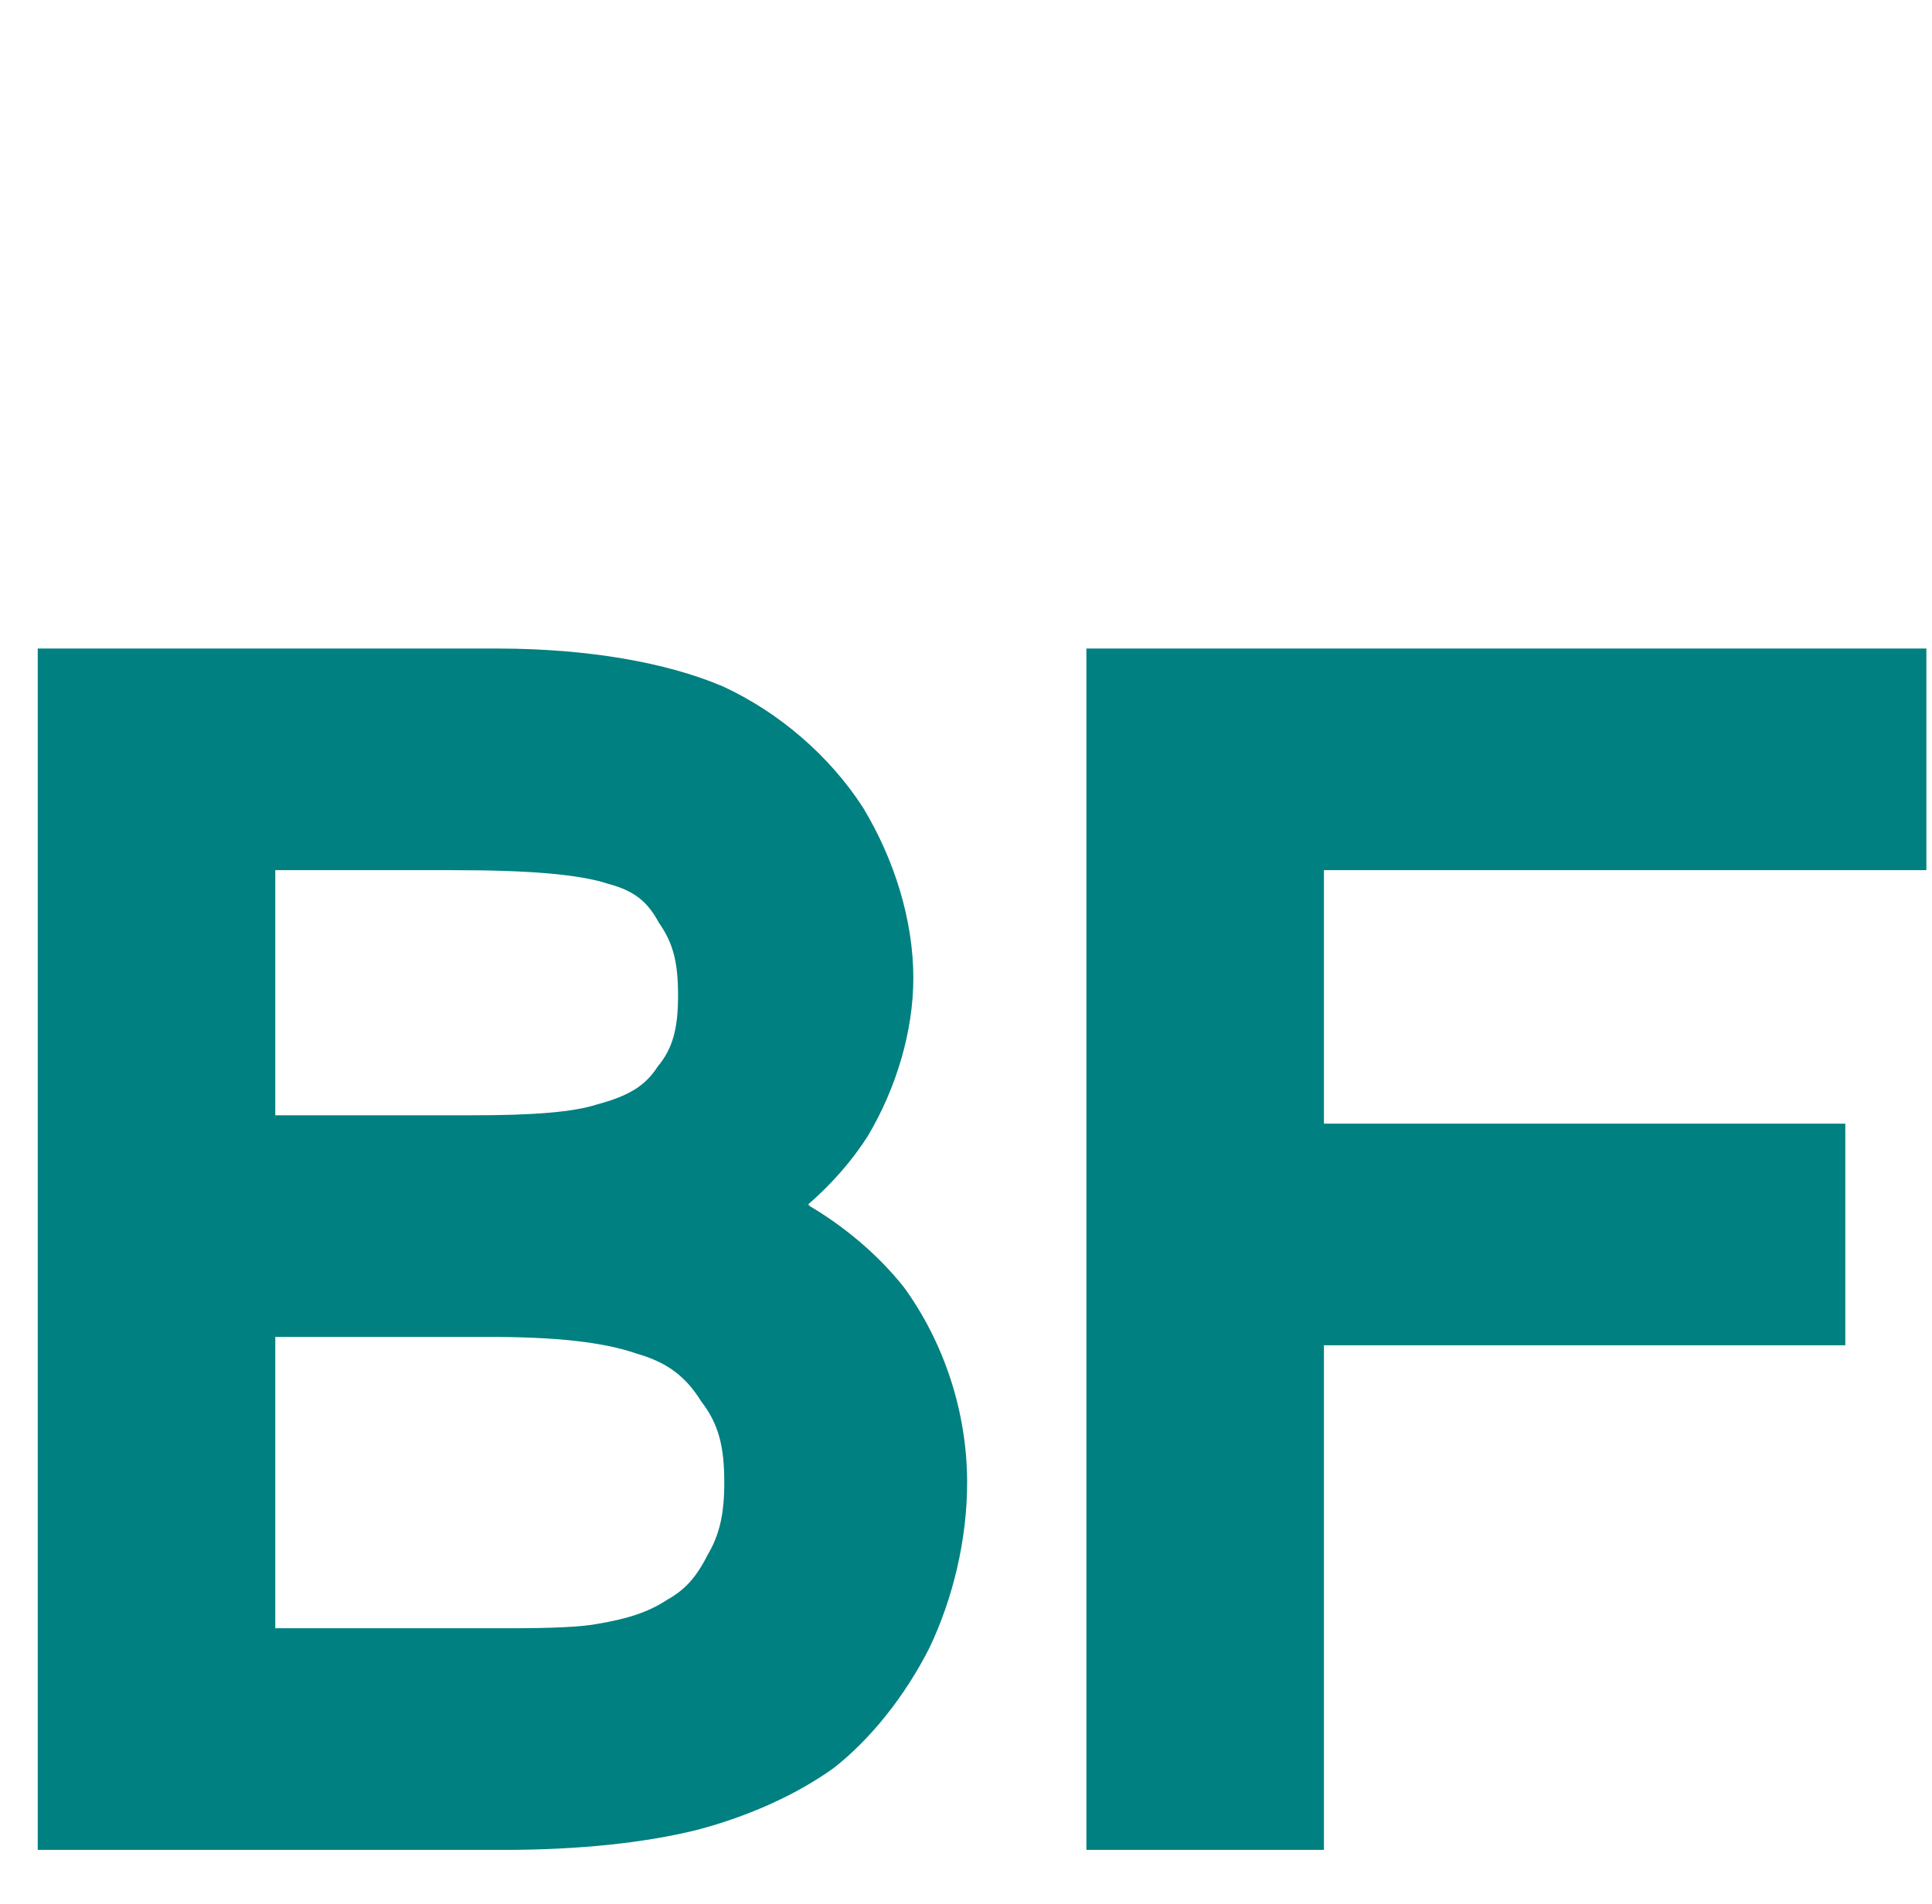
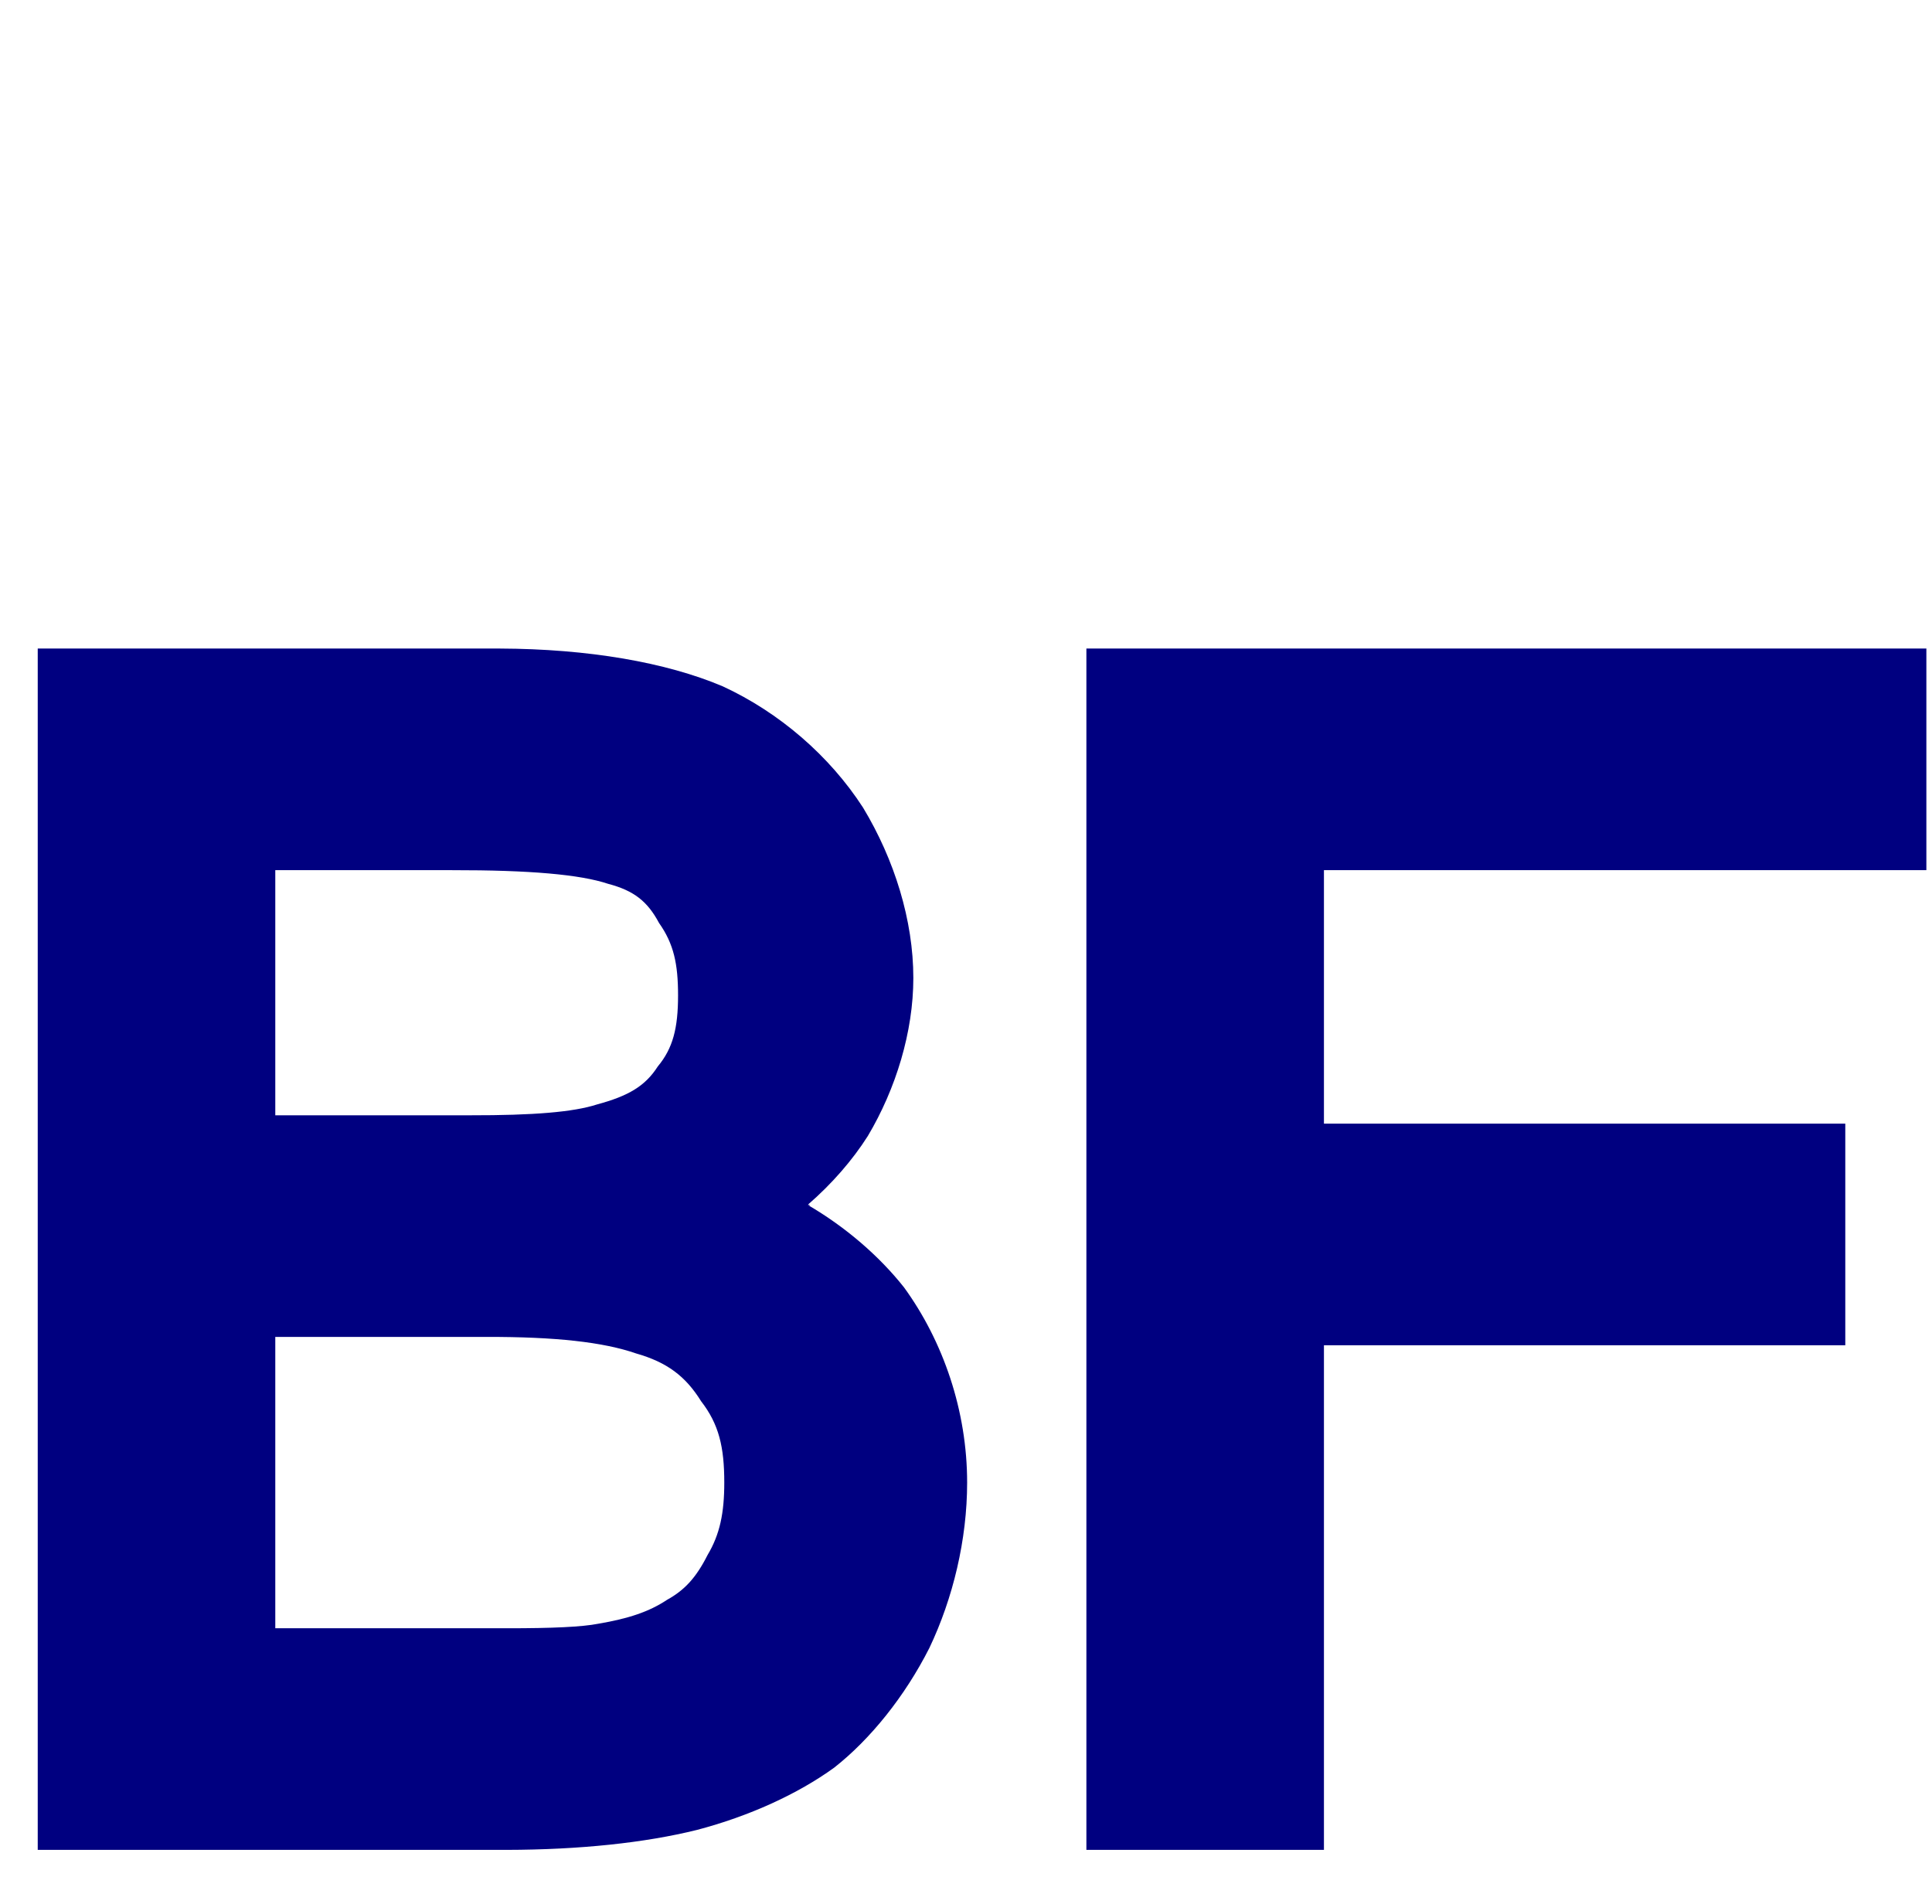
<svg xmlns="http://www.w3.org/2000/svg" width="410" height="404" viewBox="0 0 410 404" fill="none">
-   <path d="M 106.075 137.644 C 124.877 137.711 141.347 140.577 153.337 145.646 C 165.356 151.186 176.051 160.413 183.157 171.412 C 189.828 182.461 193.824 195.345 193.824 207.557 C 193.824 218.99 190.132 231.073 184.165 241.105 C 180.878 246.282 176.501 251.286 171.508 255.623 L 171.904 255.819 L 171.816 255.889 L 171.499 255.719 L 171.459 255.752 C 179.401 260.384 186.558 266.541 191.849 273.23 C 200.175 284.694 205.241 299.417 205.241 314.656 C 205.241 326.789 202.232 339.24 197.237 349.739 C 192.003 360.08 184.665 369.155 177.035 375.151 C 169.303 380.753 159.02 385.457 147.881 388.38 C 136.862 391.114 123.019 392.58 107.508 392.609 L 8.008 392.609 L 8.008 137.644 L 9.929 137.644 L 106.075 137.644 Z M 58.42 184.68 L 58.42 236.703 L 99.79 236.703 C 113.193 236.724 121.675 236.029 126.686 234.406 C 133.366 232.605 136.918 230.511 139.599 226.33 C 142.804 222.478 143.894 218.215 143.894 211.255 C 143.894 204.594 142.992 200.326 139.853 195.882 C 137.408 191.3 134.529 189.02 129.059 187.581 C 123.123 185.596 112.438 184.66 95.933 184.68 L 58.42 184.68 Z M 58.42 283.739 L 58.42 345.574 L 107.508 345.574 C 117.338 345.583 123.528 345.287 126.963 344.614 C 133.403 343.519 137.768 342.061 141.572 339.532 C 145.295 337.474 147.744 334.81 150.142 330.051 C 152.769 325.653 153.703 321.126 153.703 314.656 C 153.703 307.124 152.576 302.279 148.78 297.383 C 145.492 292.09 141.565 289.118 134.978 287.245 C 127.999 284.826 117.811 283.711 103.332 283.739 L 58.42 283.739 Z M 280.96 184.68 L 280.96 238.473 L 391.599 238.473 L 391.599 285.509 L 280.96 285.509 L 280.96 392.609 L 230.548 392.609 L 230.548 137.644 L 408.806 137.644 L 408.806 184.68 L 280.96 184.68 Z" style="fill: rgb(0, 128, 128); transform-box: fill-box; transform-origin: 50% 50%;" />
+   <path d="M 106.075 137.644 C 124.877 137.711 141.347 140.577 153.337 145.646 C 165.356 151.186 176.051 160.413 183.157 171.412 C 189.828 182.461 193.824 195.345 193.824 207.557 C 193.824 218.99 190.132 231.073 184.165 241.105 C 180.878 246.282 176.501 251.286 171.508 255.623 L 171.904 255.819 L 171.816 255.889 L 171.499 255.719 L 171.459 255.752 C 179.401 260.384 186.558 266.541 191.849 273.23 C 200.175 284.694 205.241 299.417 205.241 314.656 C 205.241 326.789 202.232 339.24 197.237 349.739 C 192.003 360.08 184.665 369.155 177.035 375.151 C 169.303 380.753 159.02 385.457 147.881 388.38 C 136.862 391.114 123.019 392.58 107.508 392.609 L 8.008 392.609 L 8.008 137.644 L 9.929 137.644 L 106.075 137.644 Z M 58.42 184.68 L 58.42 236.703 L 99.79 236.703 C 113.193 236.724 121.675 236.029 126.686 234.406 C 133.366 232.605 136.918 230.511 139.599 226.33 C 142.804 222.478 143.894 218.215 143.894 211.255 C 143.894 204.594 142.992 200.326 139.853 195.882 C 137.408 191.3 134.529 189.02 129.059 187.581 C 123.123 185.596 112.438 184.66 95.933 184.68 L 58.42 184.68 Z M 58.42 283.739 L 58.42 345.574 L 107.508 345.574 C 117.338 345.583 123.528 345.287 126.963 344.614 C 133.403 343.519 137.768 342.061 141.572 339.532 C 145.295 337.474 147.744 334.81 150.142 330.051 C 152.769 325.653 153.703 321.126 153.703 314.656 C 153.703 307.124 152.576 302.279 148.78 297.383 C 145.492 292.09 141.565 289.118 134.978 287.245 C 127.999 284.826 117.811 283.711 103.332 283.739 L 58.42 283.739 Z M 280.96 184.68 L 280.96 238.473 L 391.599 238.473 L 391.599 285.509 L 280.96 285.509 L 280.96 392.609 L 230.548 392.609 L 230.548 137.644 L 408.806 137.644 L 408.806 184.68 L 280.96 184.68 Z" style="fill: rgb(0, 0, 128); transform-box: fill-box; transform-origin: 50% 50%;" />
</svg>
